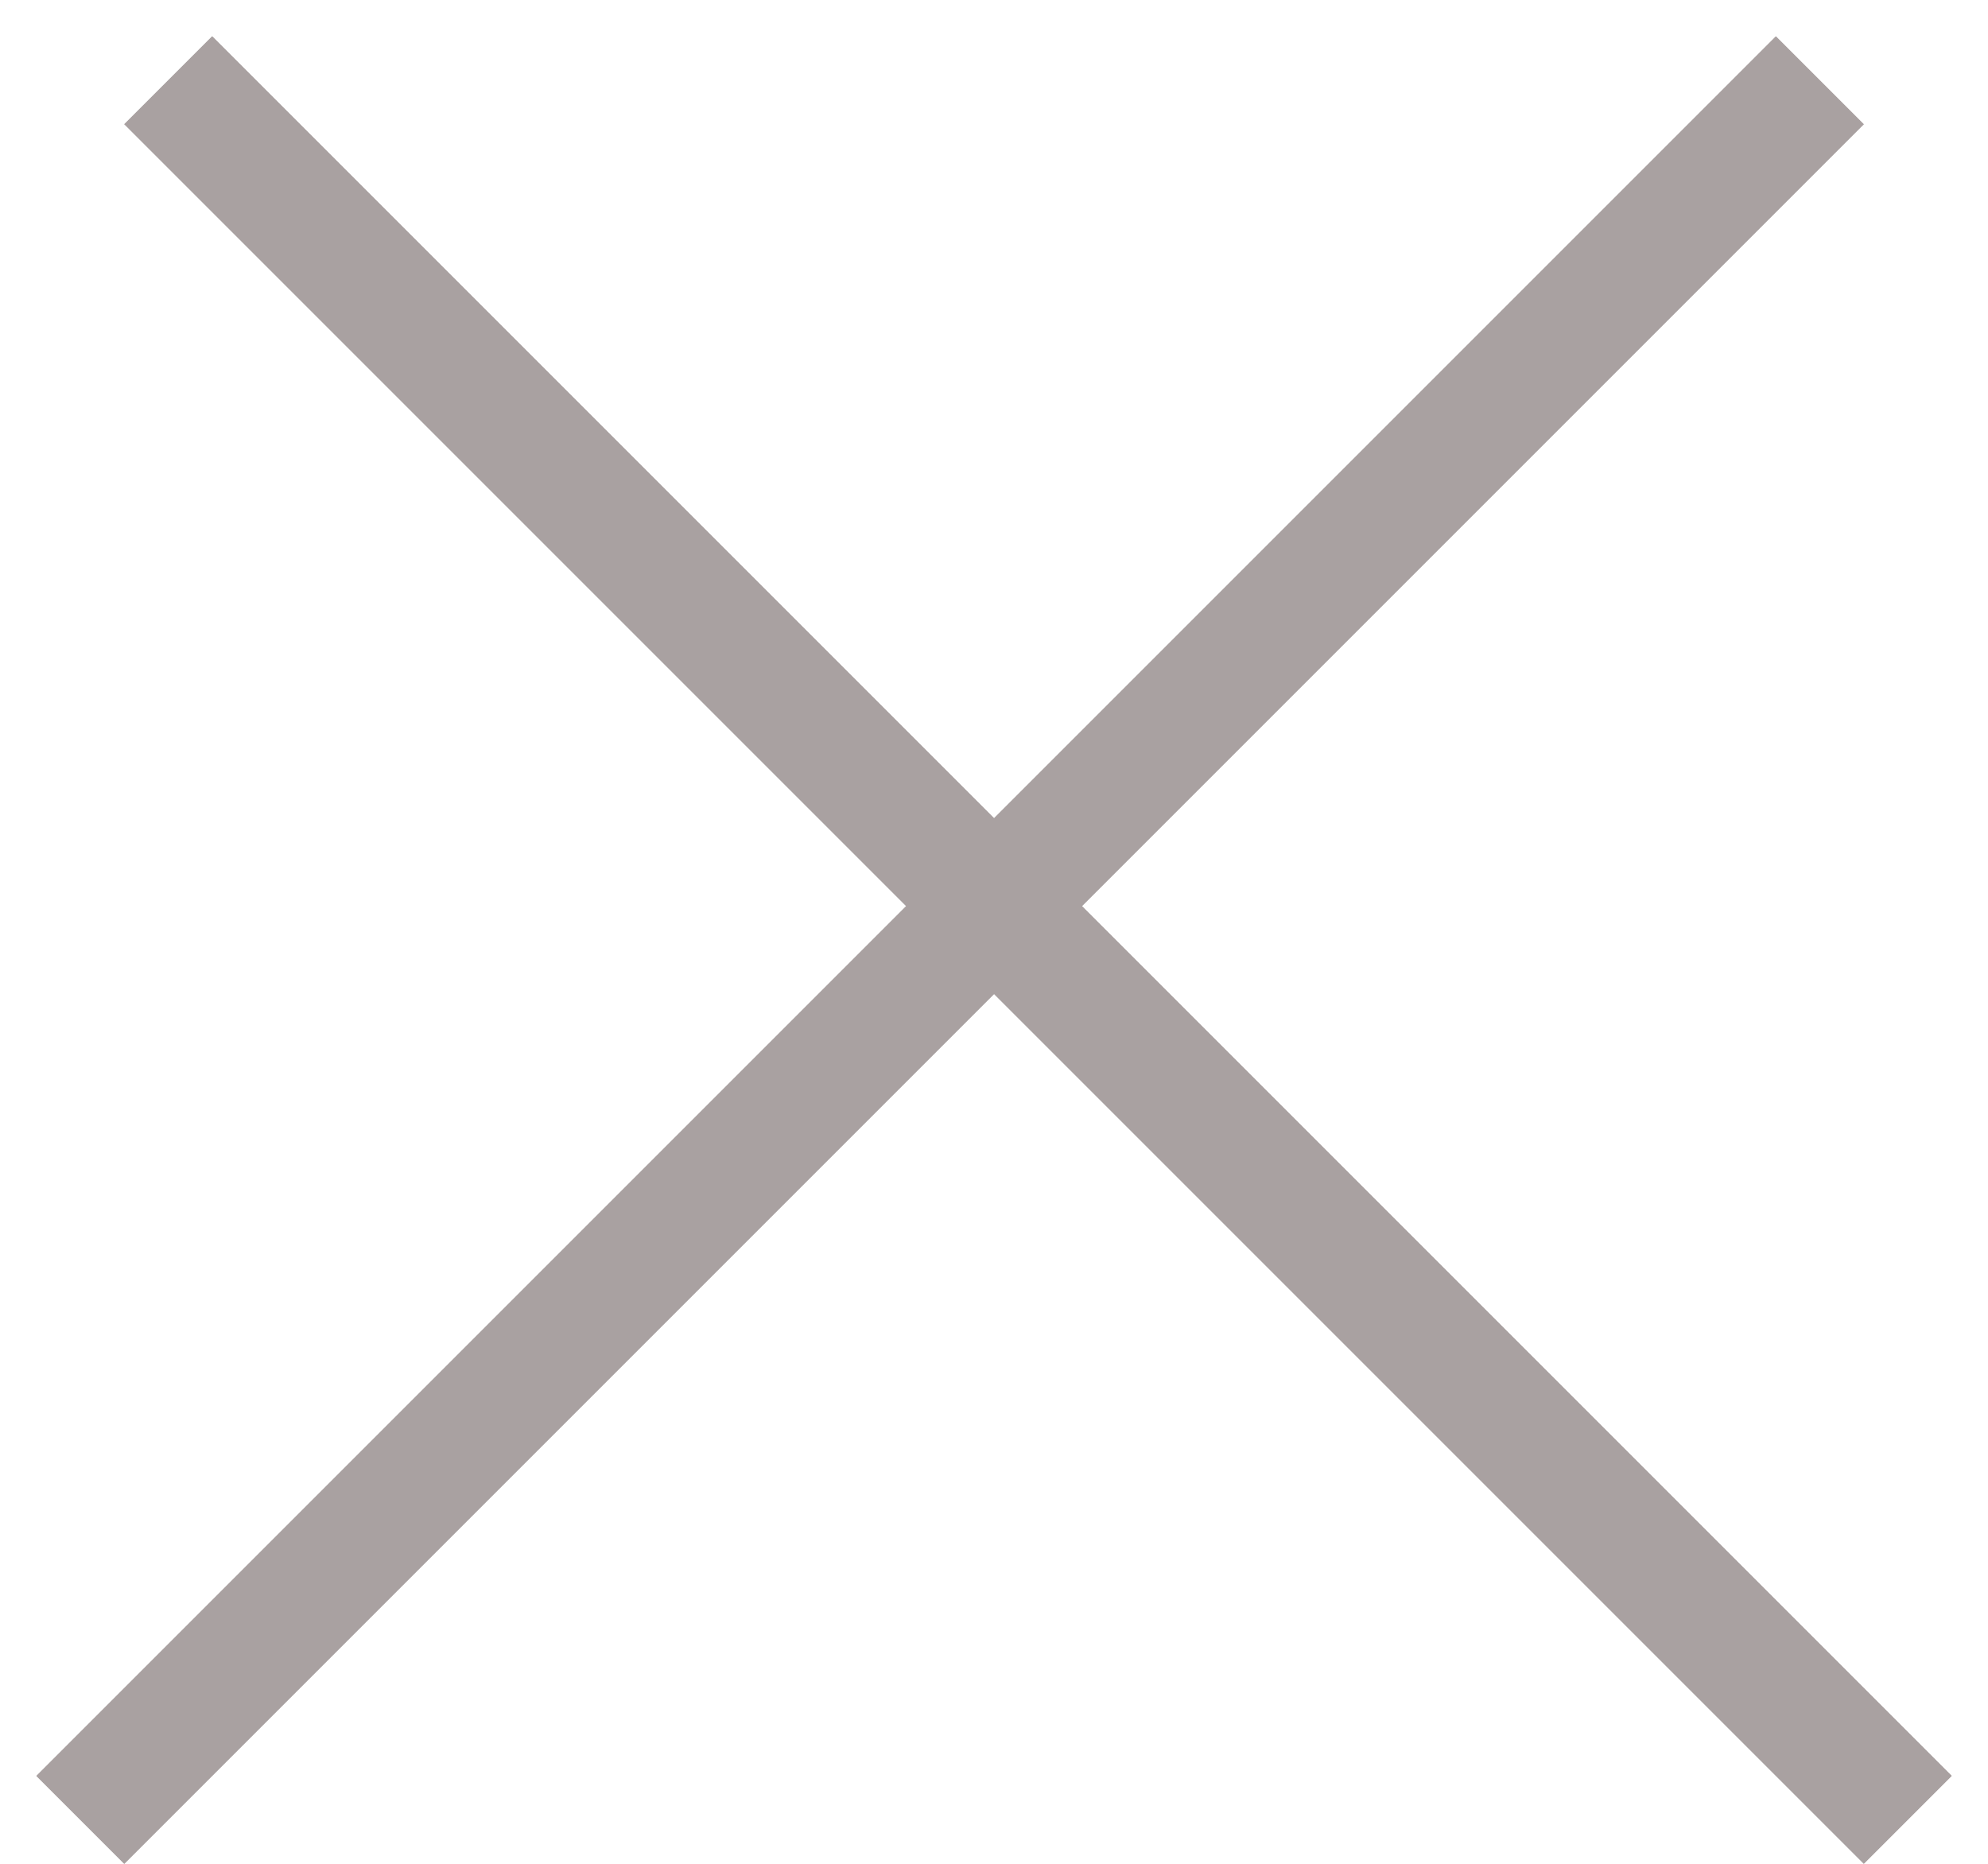
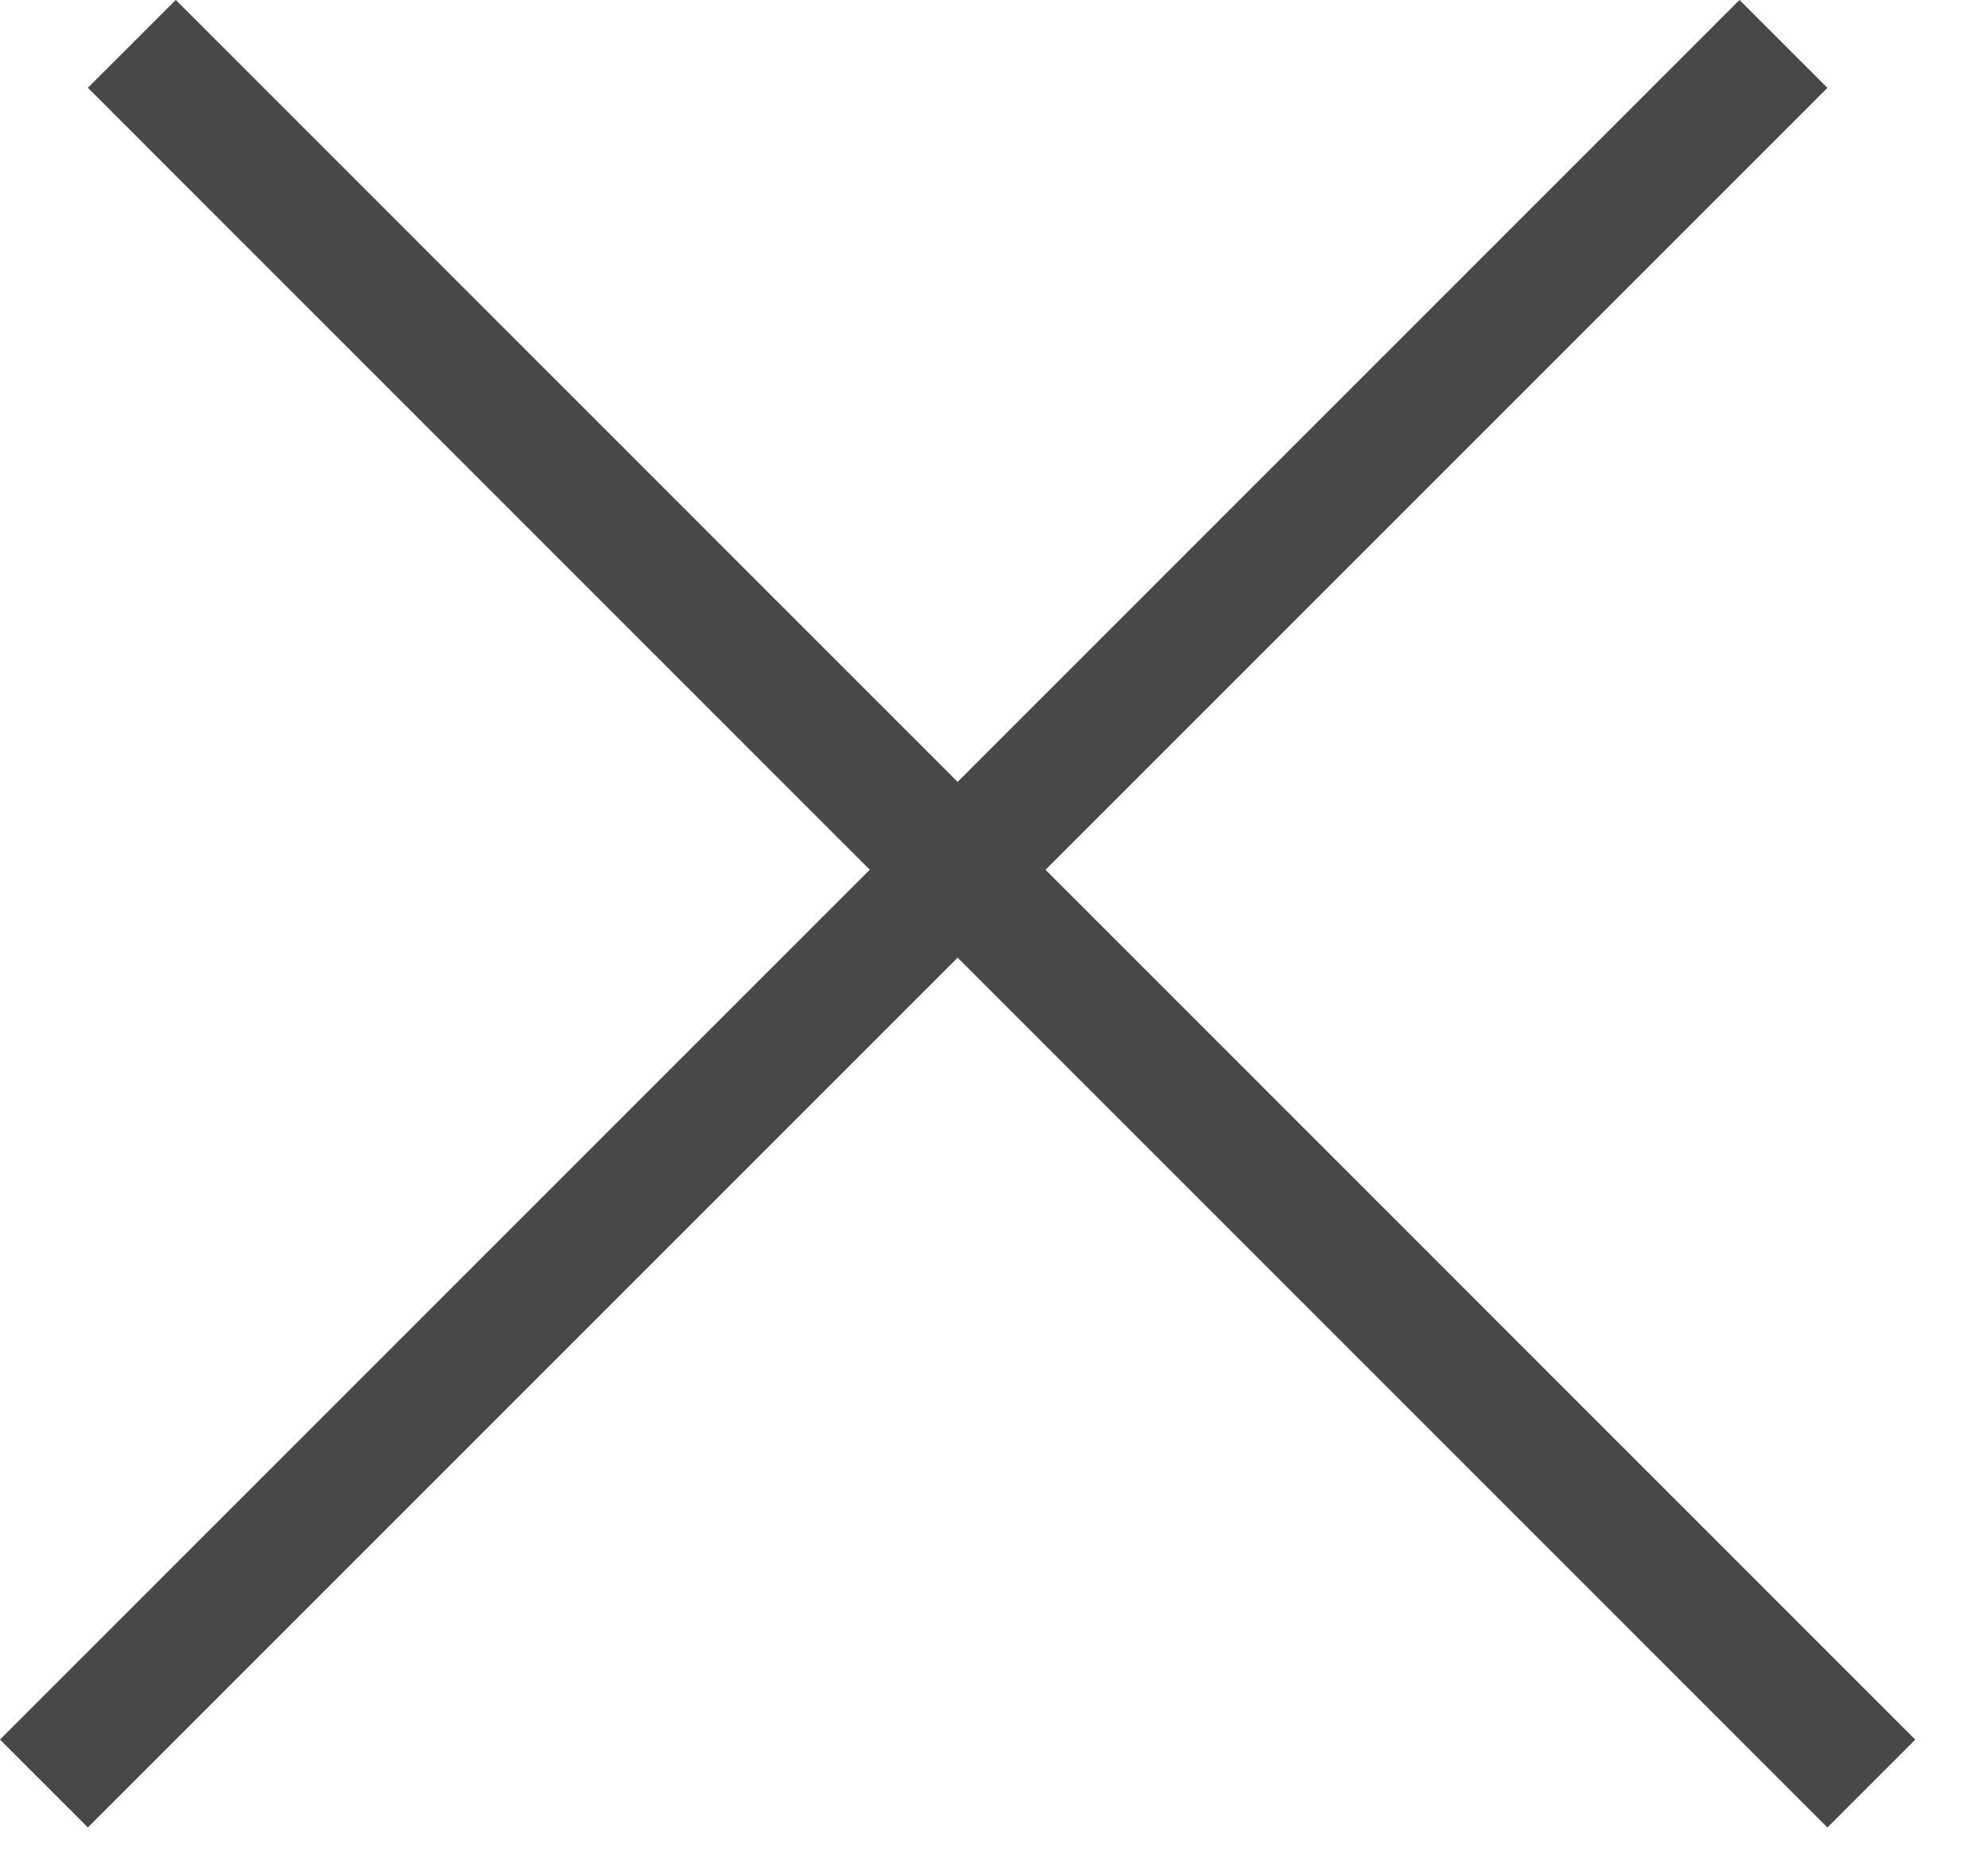
<svg xmlns="http://www.w3.org/2000/svg" width="16" height="15" viewBox="0 0 16 15" fill="none">
-   <line y1="-0.5" x2="19.799" y2="-0.5" transform="matrix(-0.707107 0.707107 0.707107 0.707107 15 1)" stroke="#A9A1A1" />
-   <line y1="-0.5" x2="19.799" y2="-0.5" transform="matrix(-0.707107 0.707107 0.707107 0.707107 15 1)" stroke="#A9A1A1" />
-   <line x1="1.354" y1="0.646" x2="15.354" y2="14.646" stroke="#A9A1A1" />
-   <line x1="1.354" y1="0.646" x2="15.354" y2="14.646" stroke="#A9A1A1" />
+   <line y1="-0.5" x2="19.799" y2="-0.5" transform="matrix(-0.707107 0.707107 0.707107 0.707107 14.7072 0.707031)" stroke="#4A4747" />
+   <line x1="1.061" y1="0.353" x2="15.061" y2="14.354" stroke="#4A4747" />
</svg>
